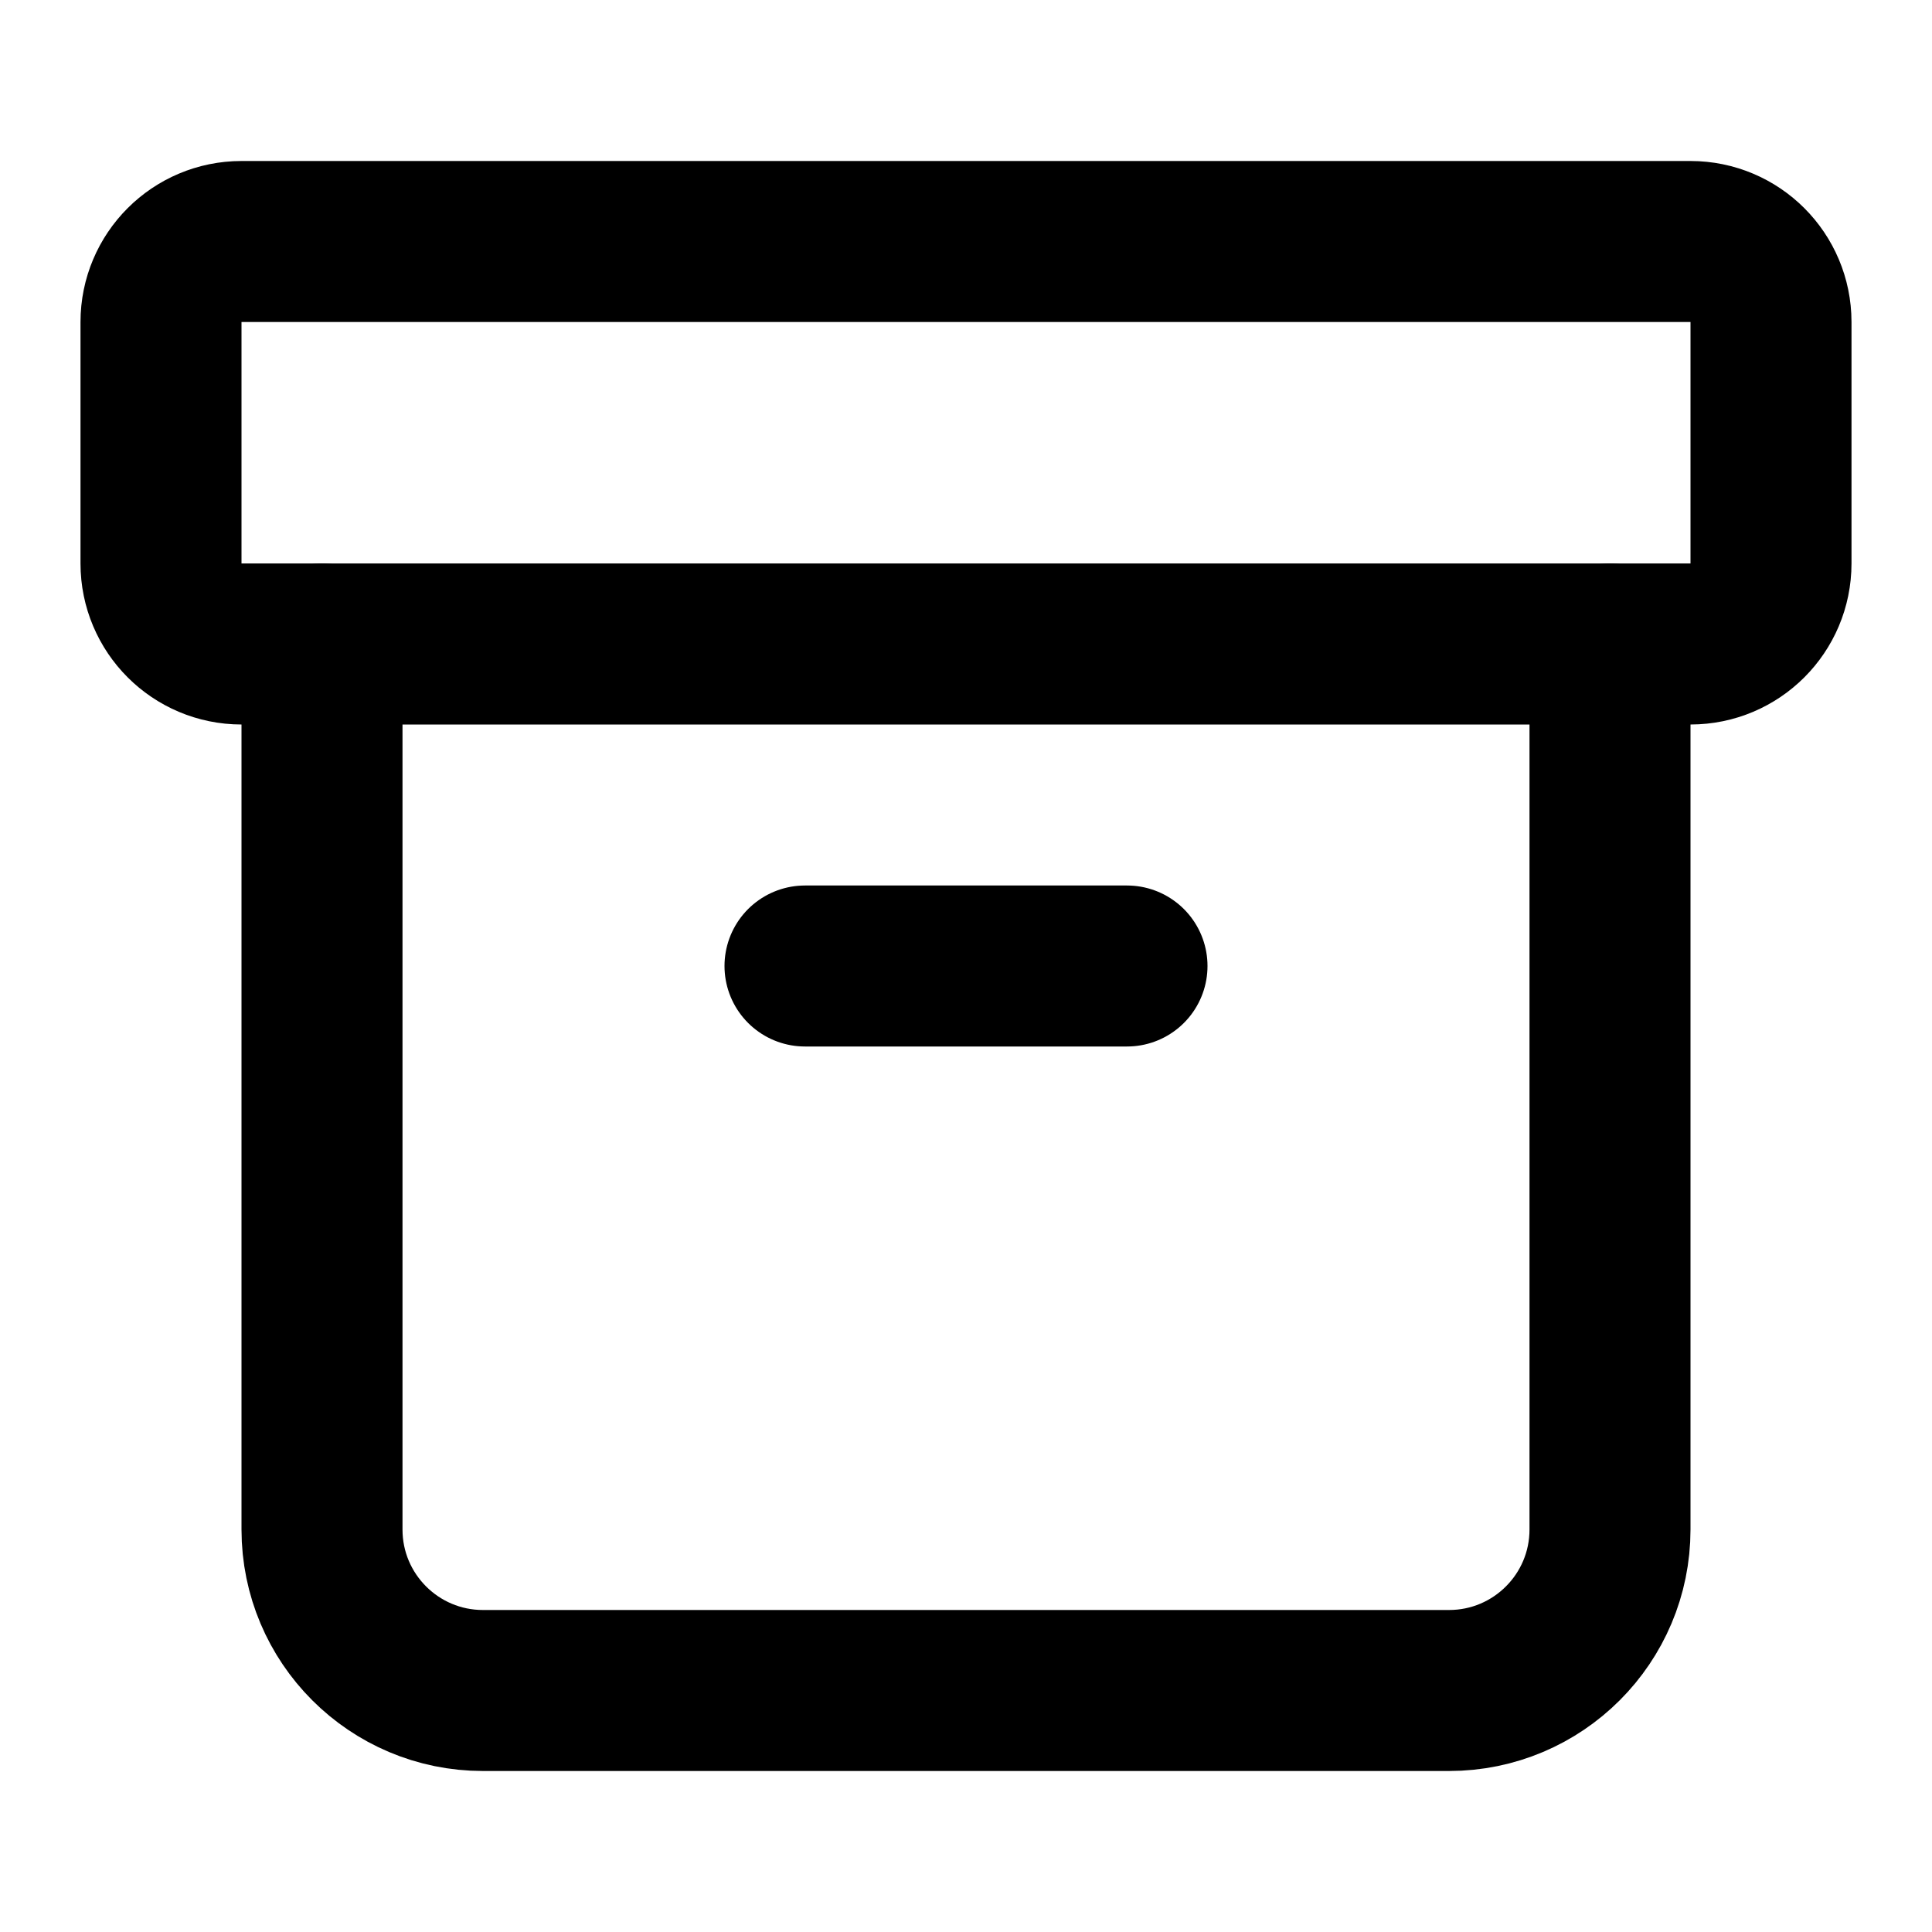
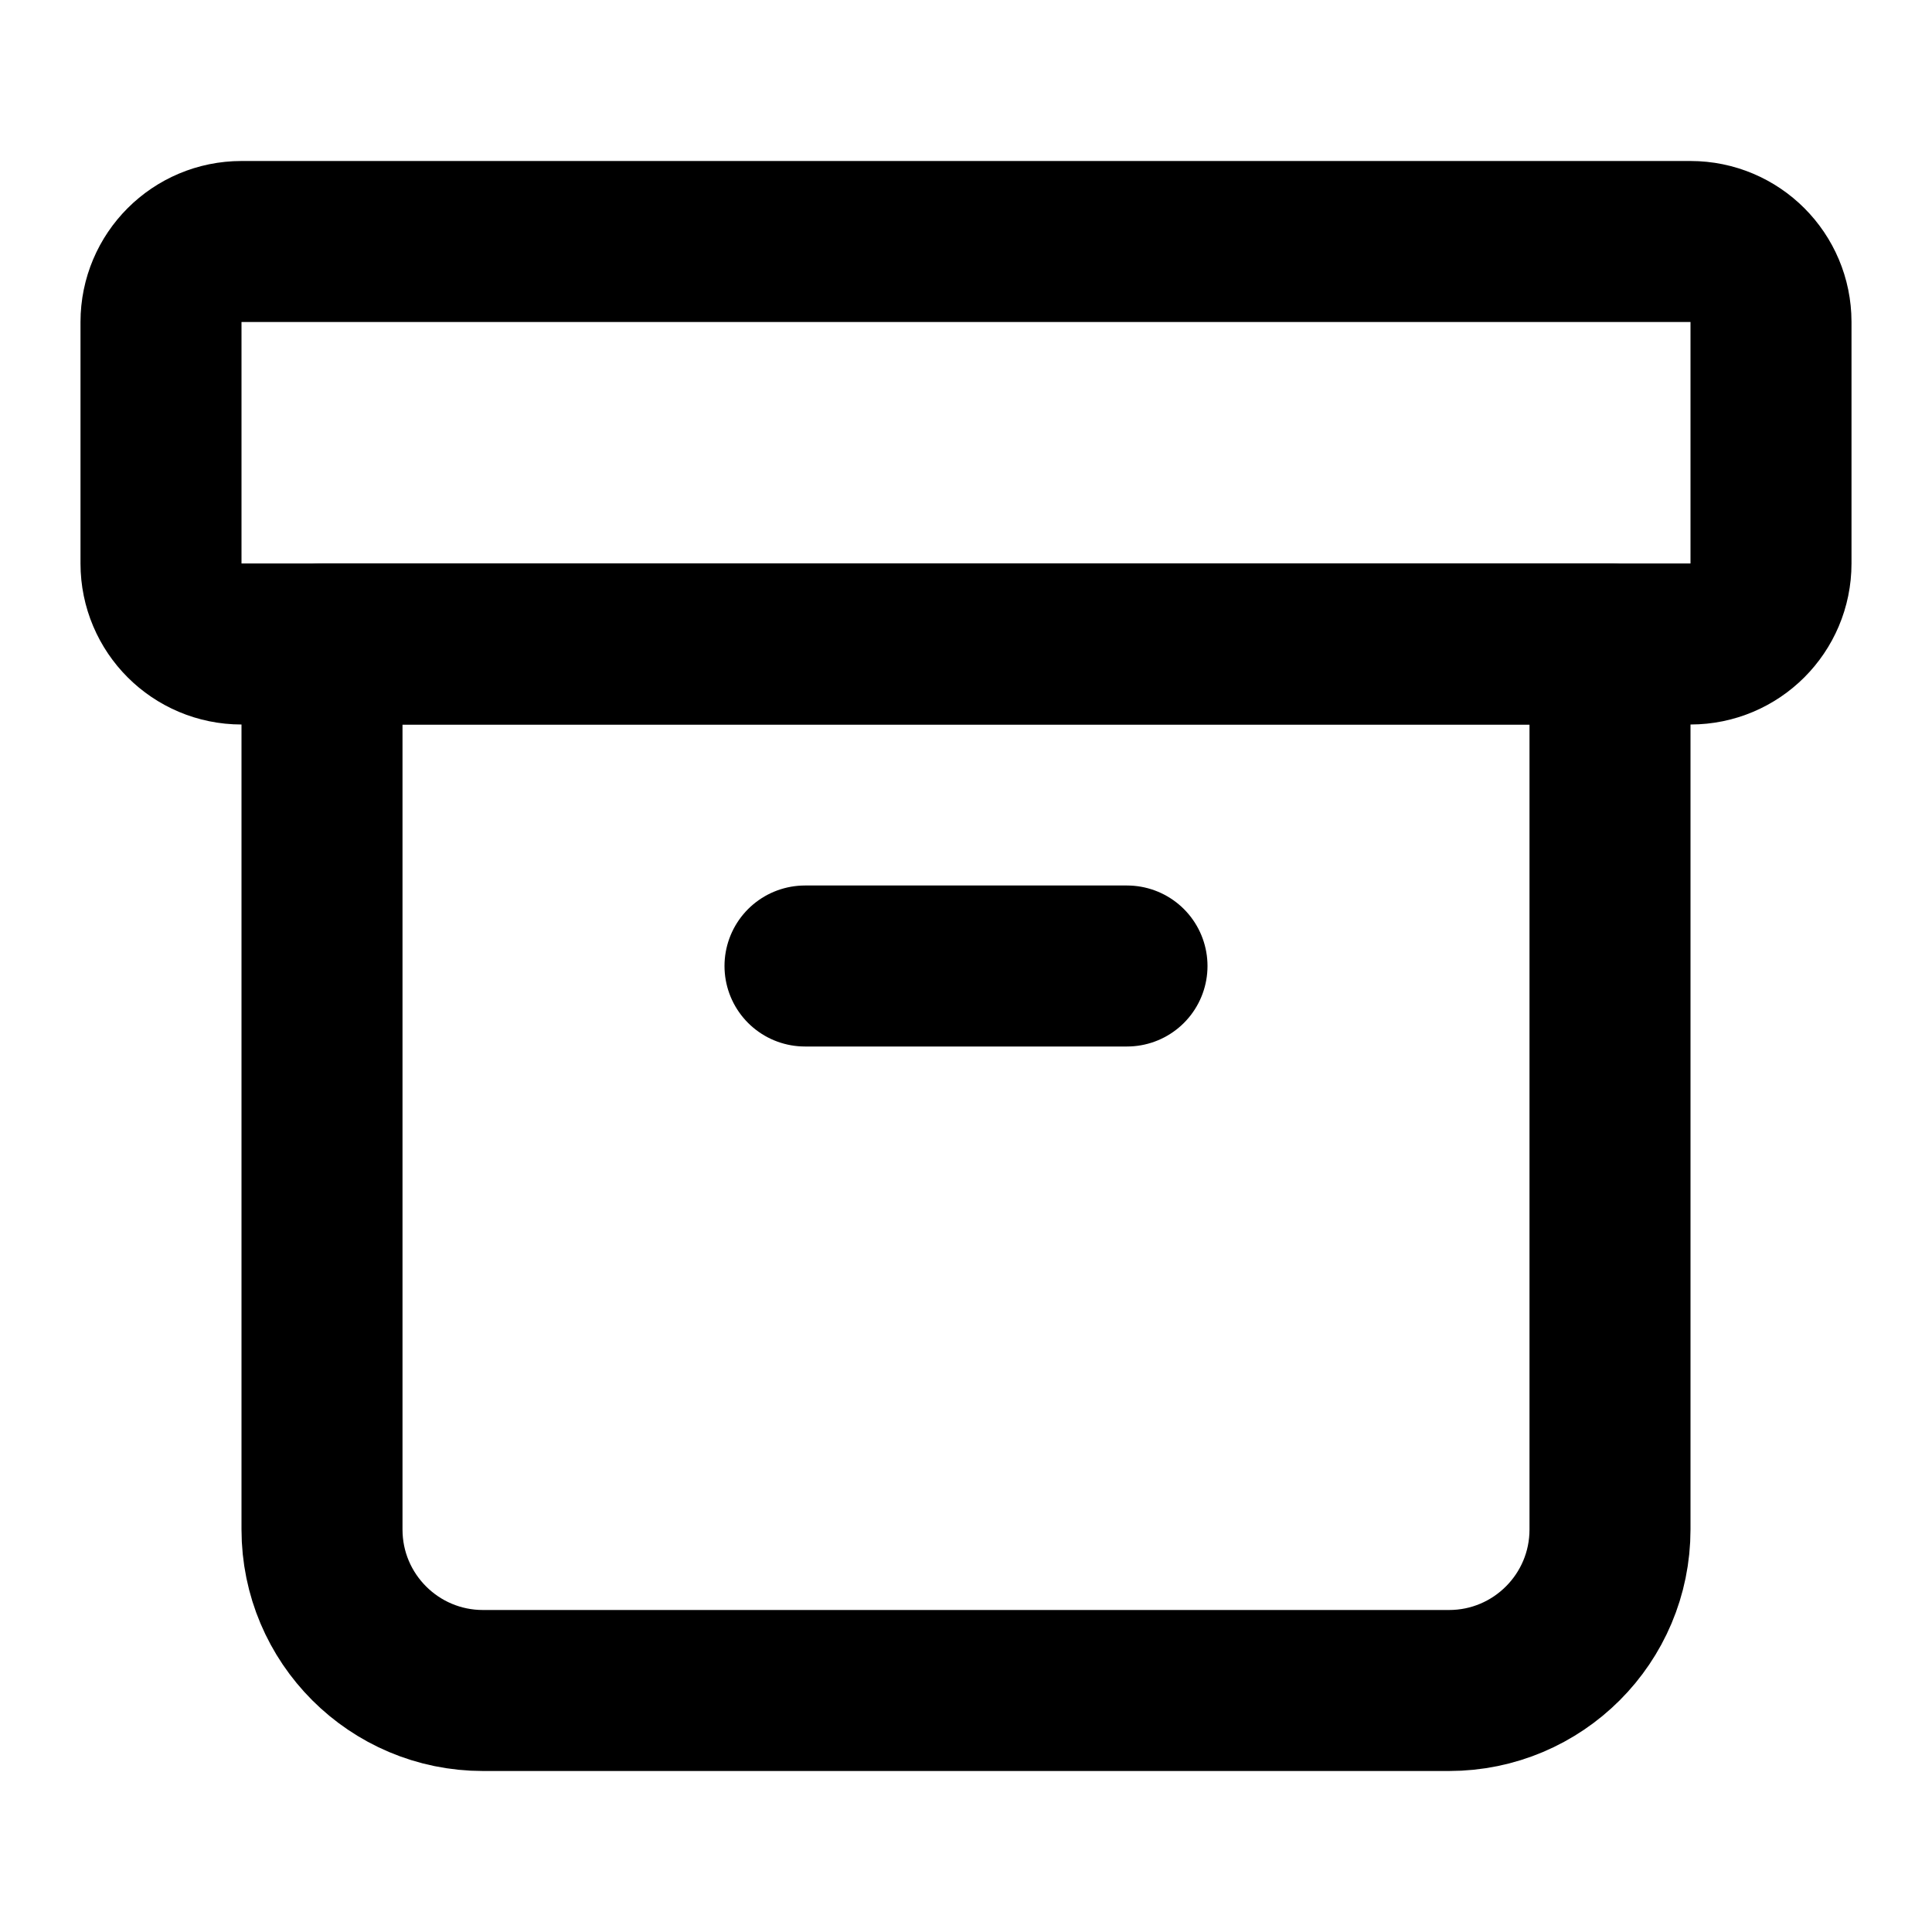
<svg xmlns="http://www.w3.org/2000/svg" width="24" height="24" viewBox="0 0 24 24" fill="none" stroke="currentColor" stroke-width="2" stroke-linecap="round" stroke-linejoin="round">
  <rect x="2" y="3" width="20" height="5" rx="1" />
-   <path d="M4 8v11a2 2 0 0 0 2 2h12a2 2 0 0 0 2-2V8" />
+   <path d="M4 8h16v11a2 2 0 0 1-2 2H6a2 2 0 0 1-2-2Z" />
  <path d="M10 12h4" />
</svg>
